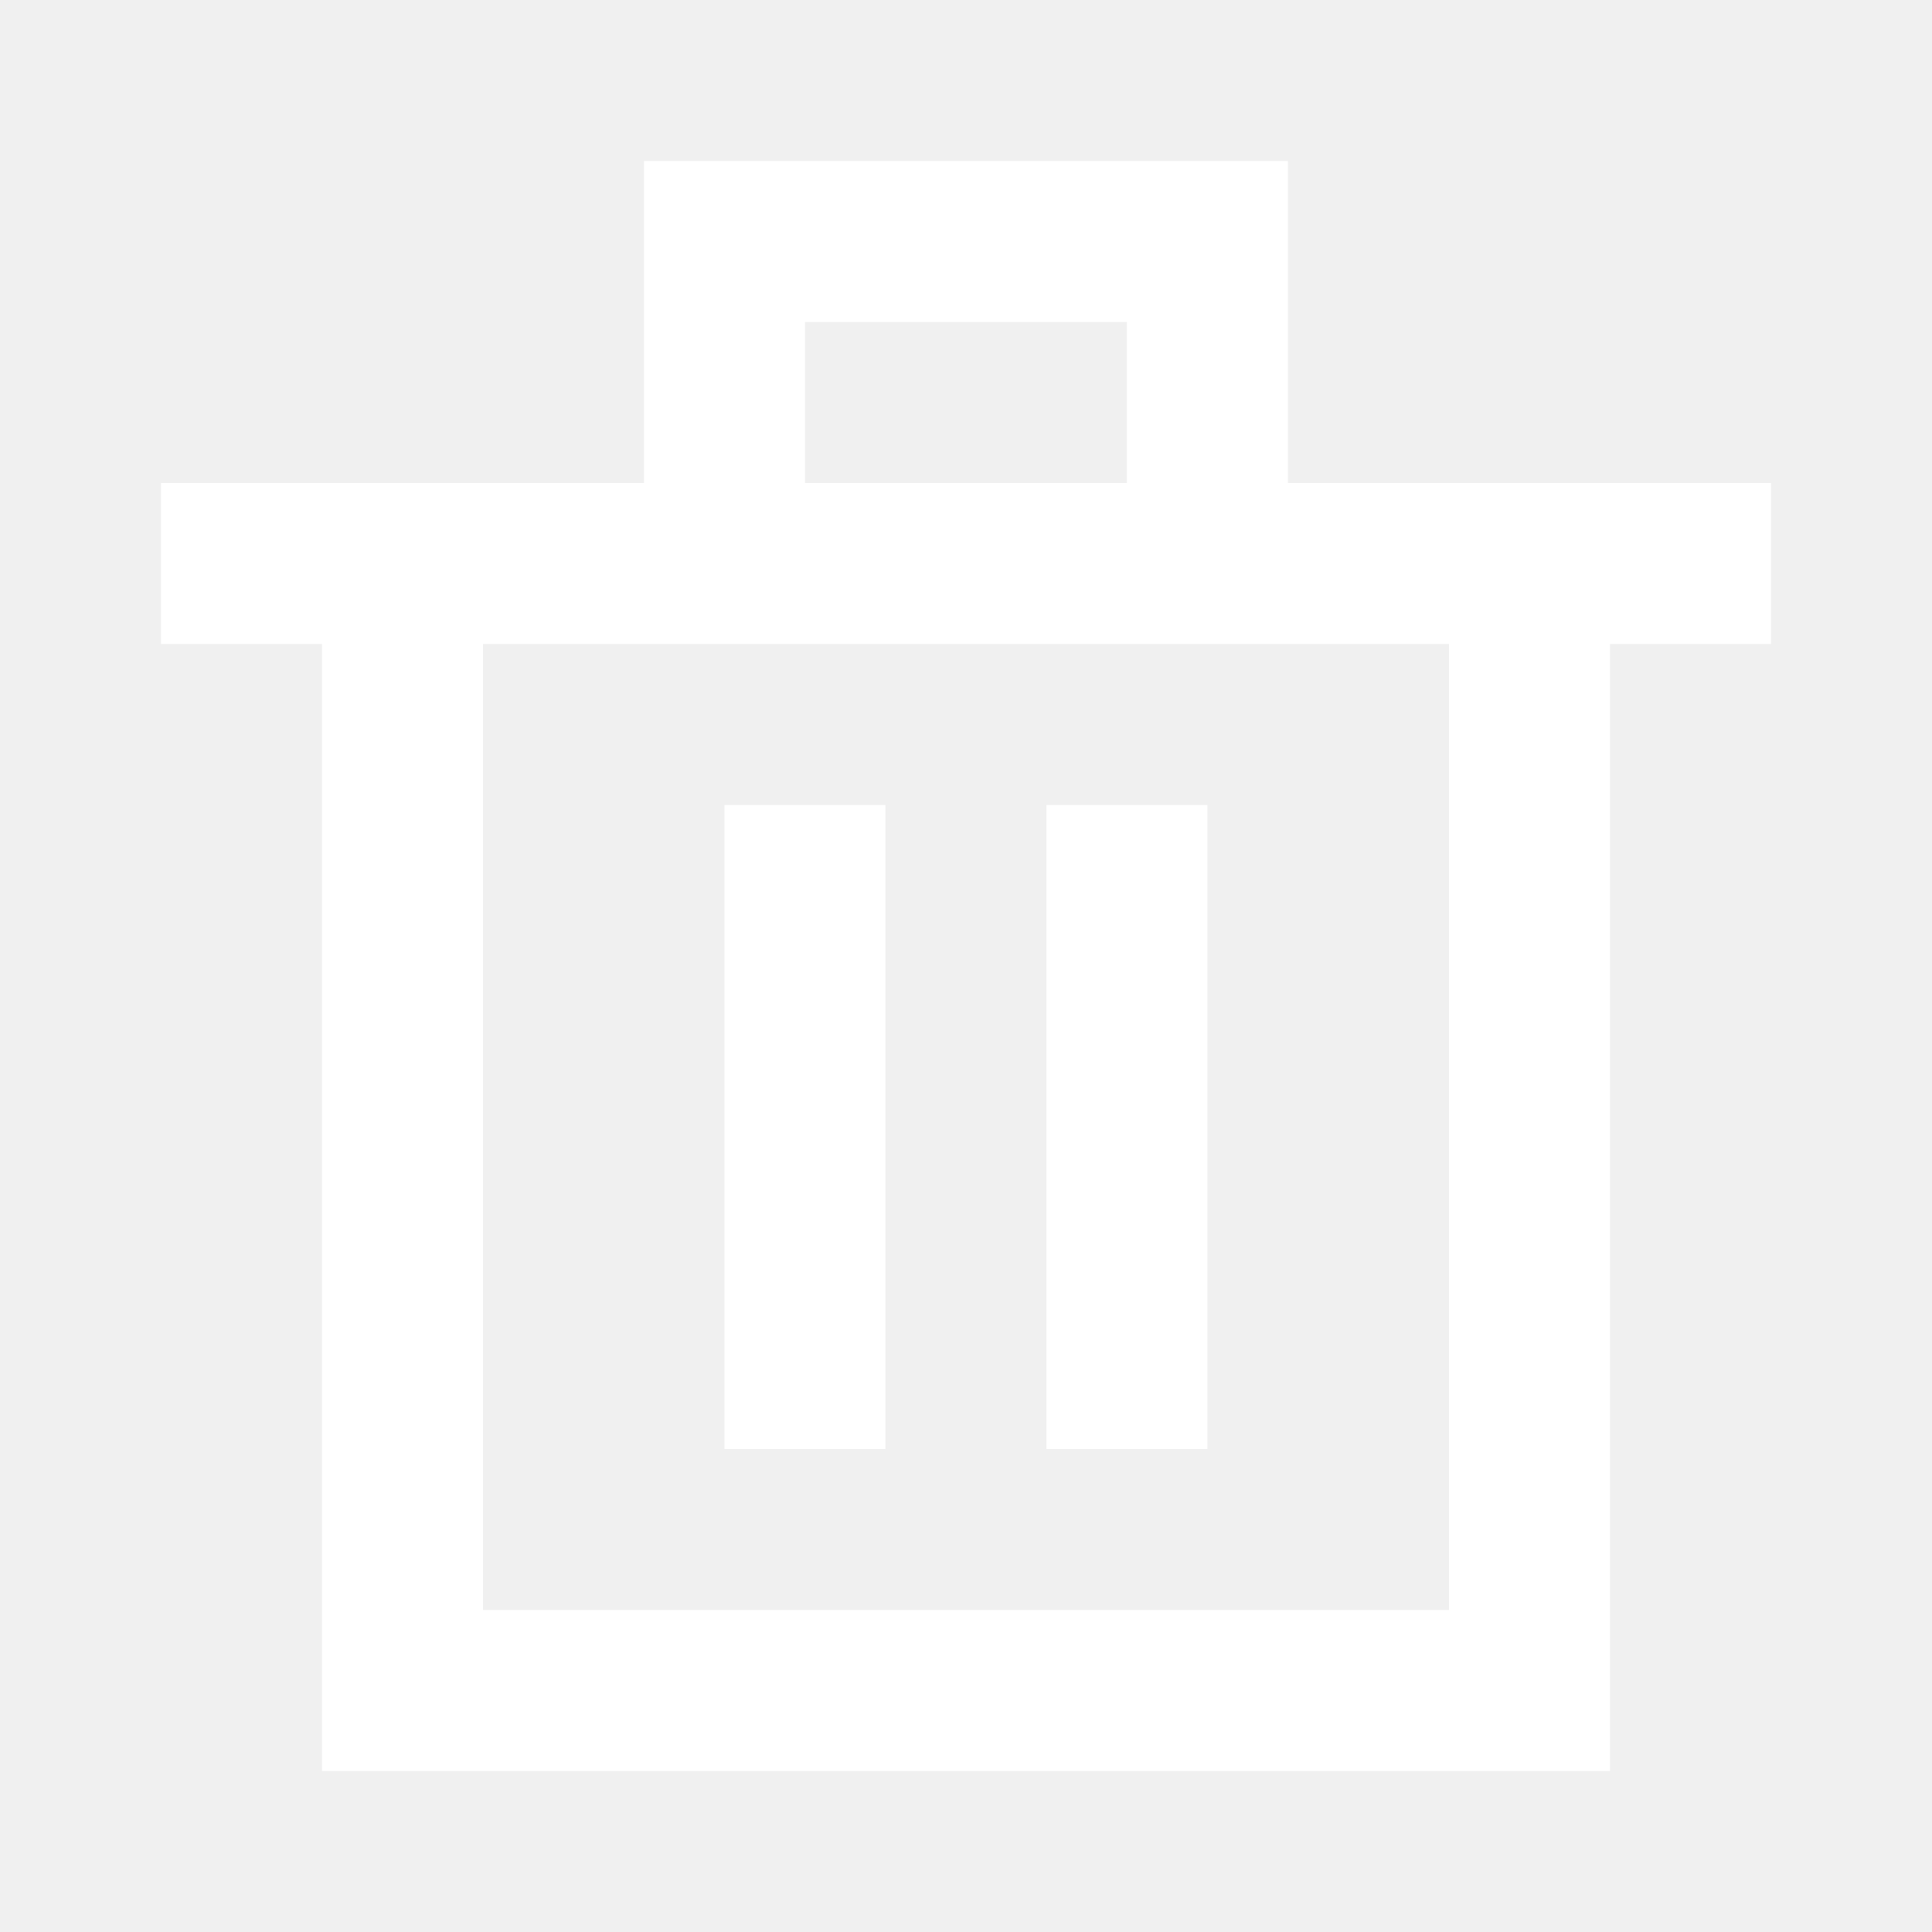
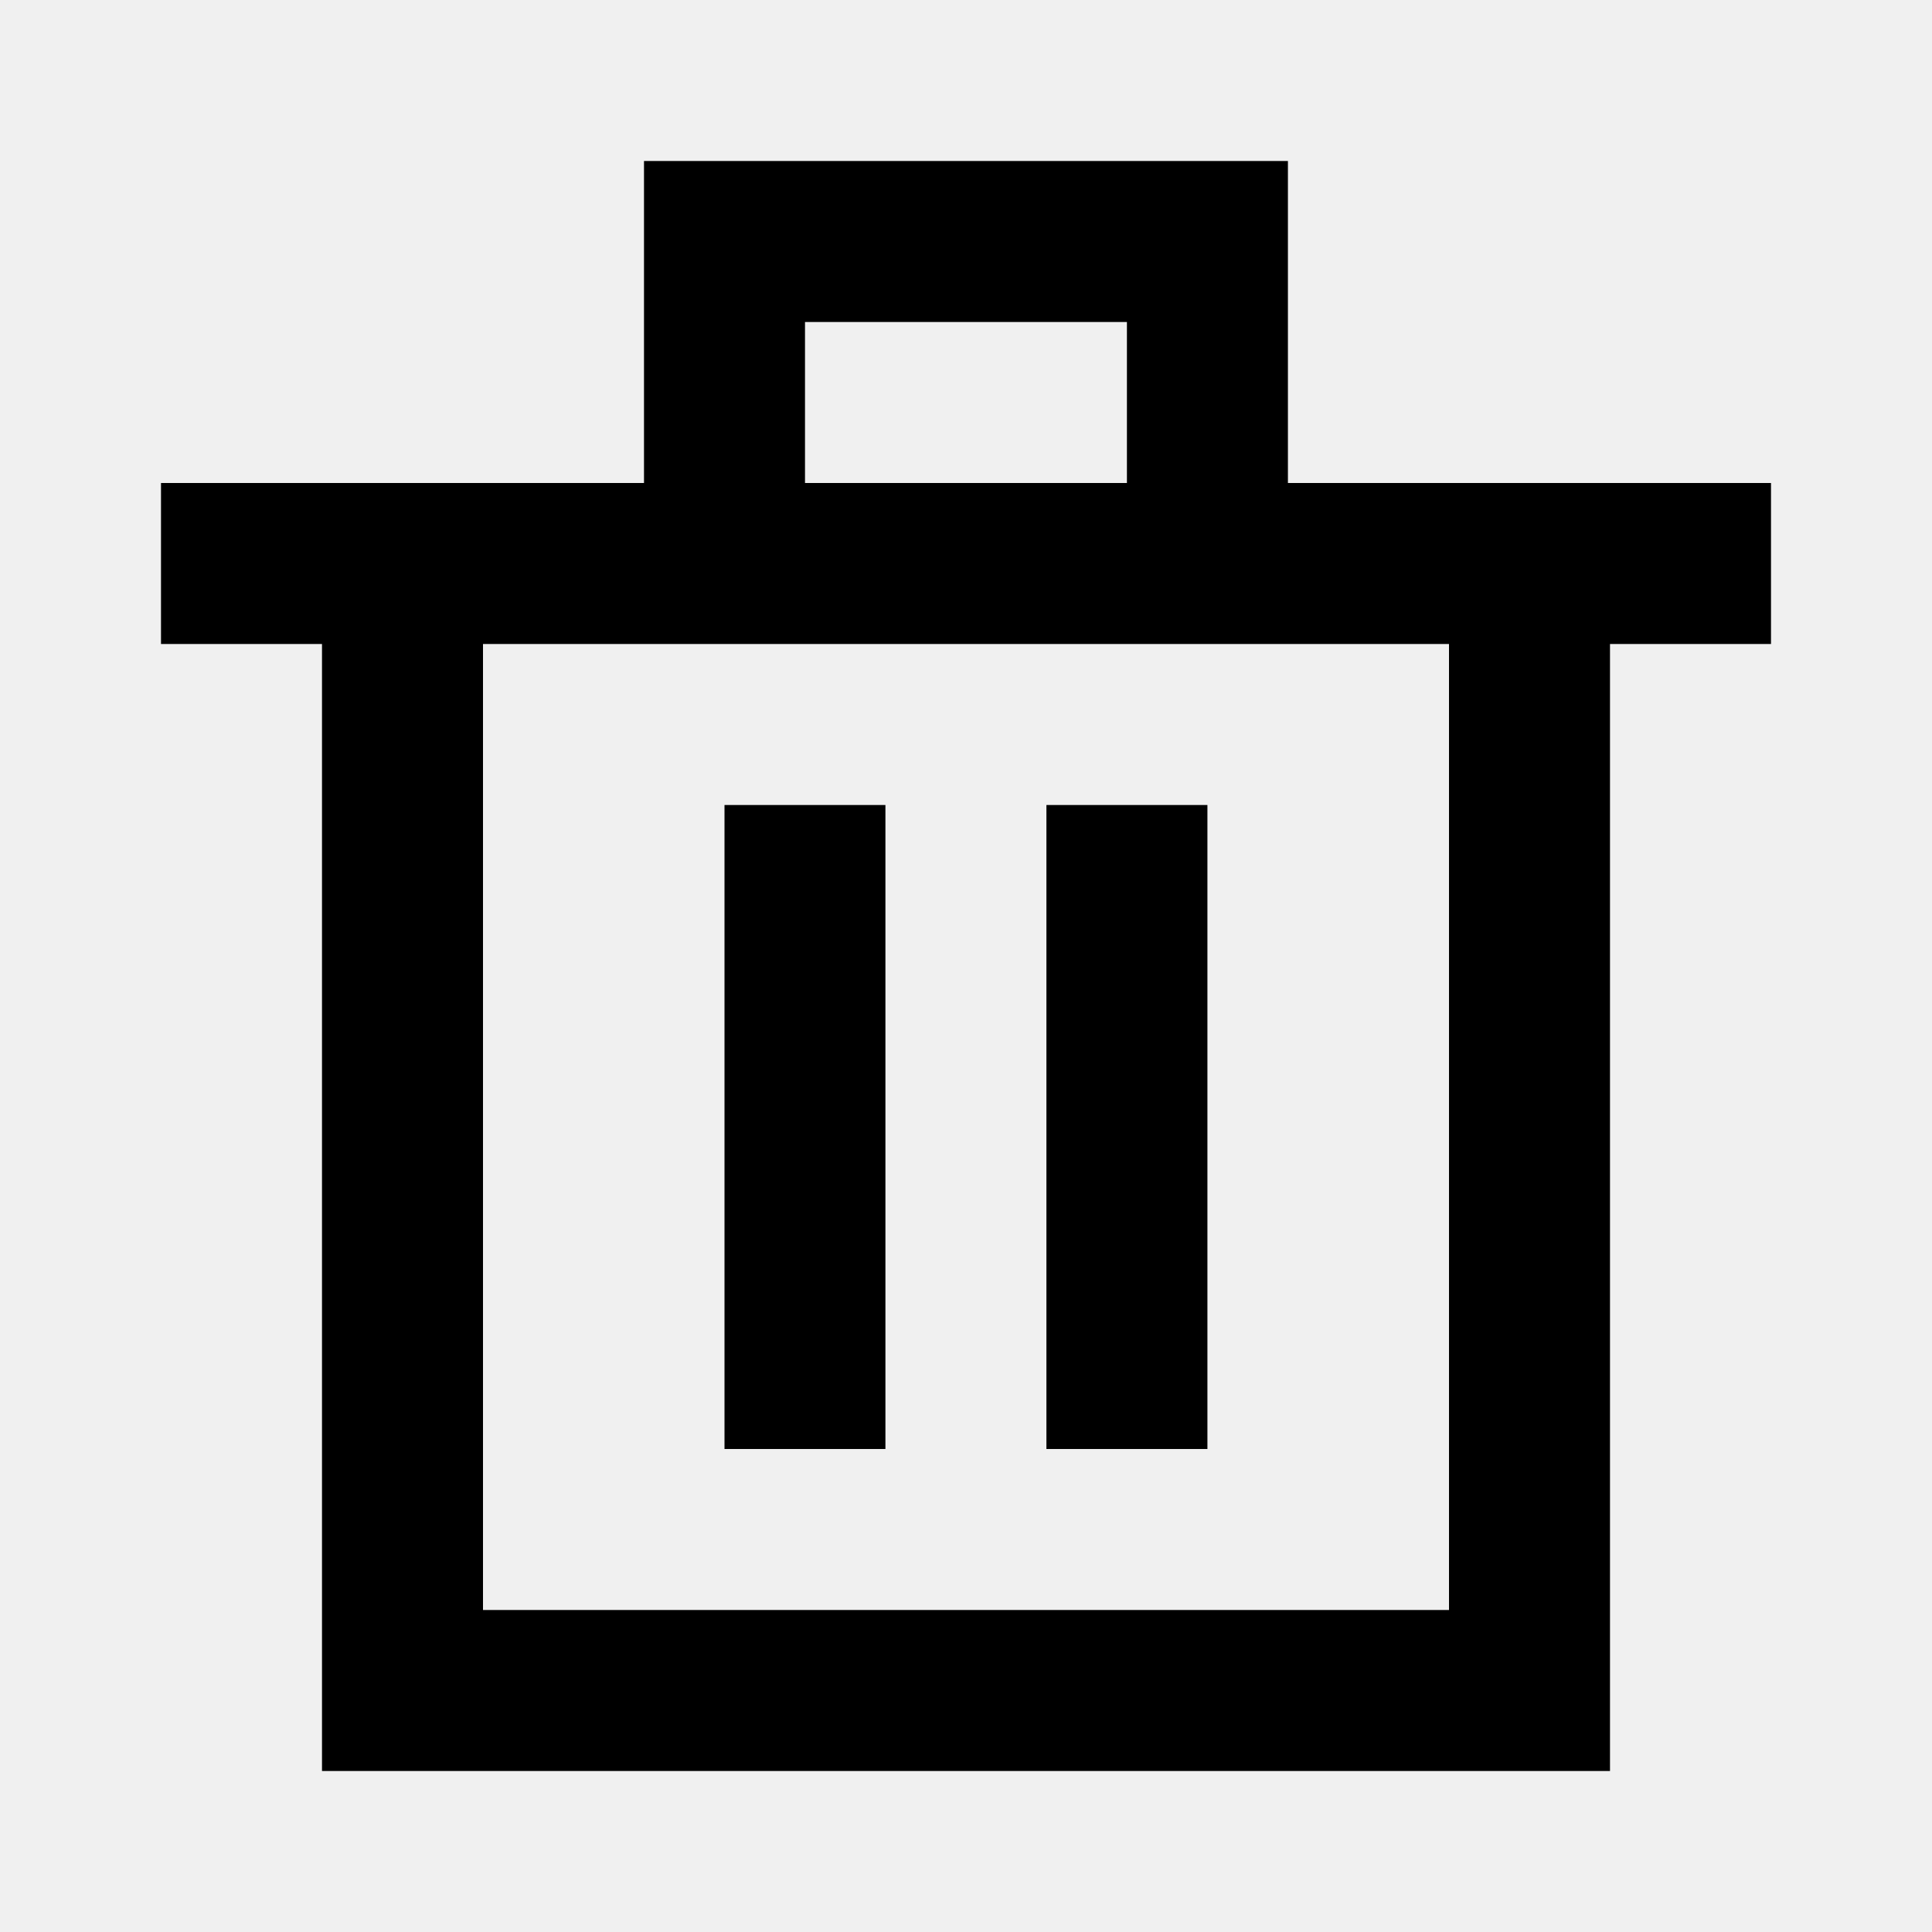
<svg xmlns="http://www.w3.org/2000/svg" width="24" height="24" viewBox="0 0 24 24" fill="none">
-   <path d="M15.999 6H22V8H20V22H4V8H2V6H8V2H15.999V6ZM6 20H18V8H6V20ZM10.999 18H9V10H10.999V18ZM14.999 18H12.999V10H14.999V18ZM10 6H13.999V4H10V6Z" fill="white" />
+   <path d="M15.999 6H22V8H20V22H4V8H2V6H8V2H15.999V6ZM6 20H18V8H6V20ZM10.999 18H9V10H10.999V18ZM14.999 18H12.999V10H14.999V18ZM10 6H13.999V4H10V6Z" fill="currentColor" />
</svg>
